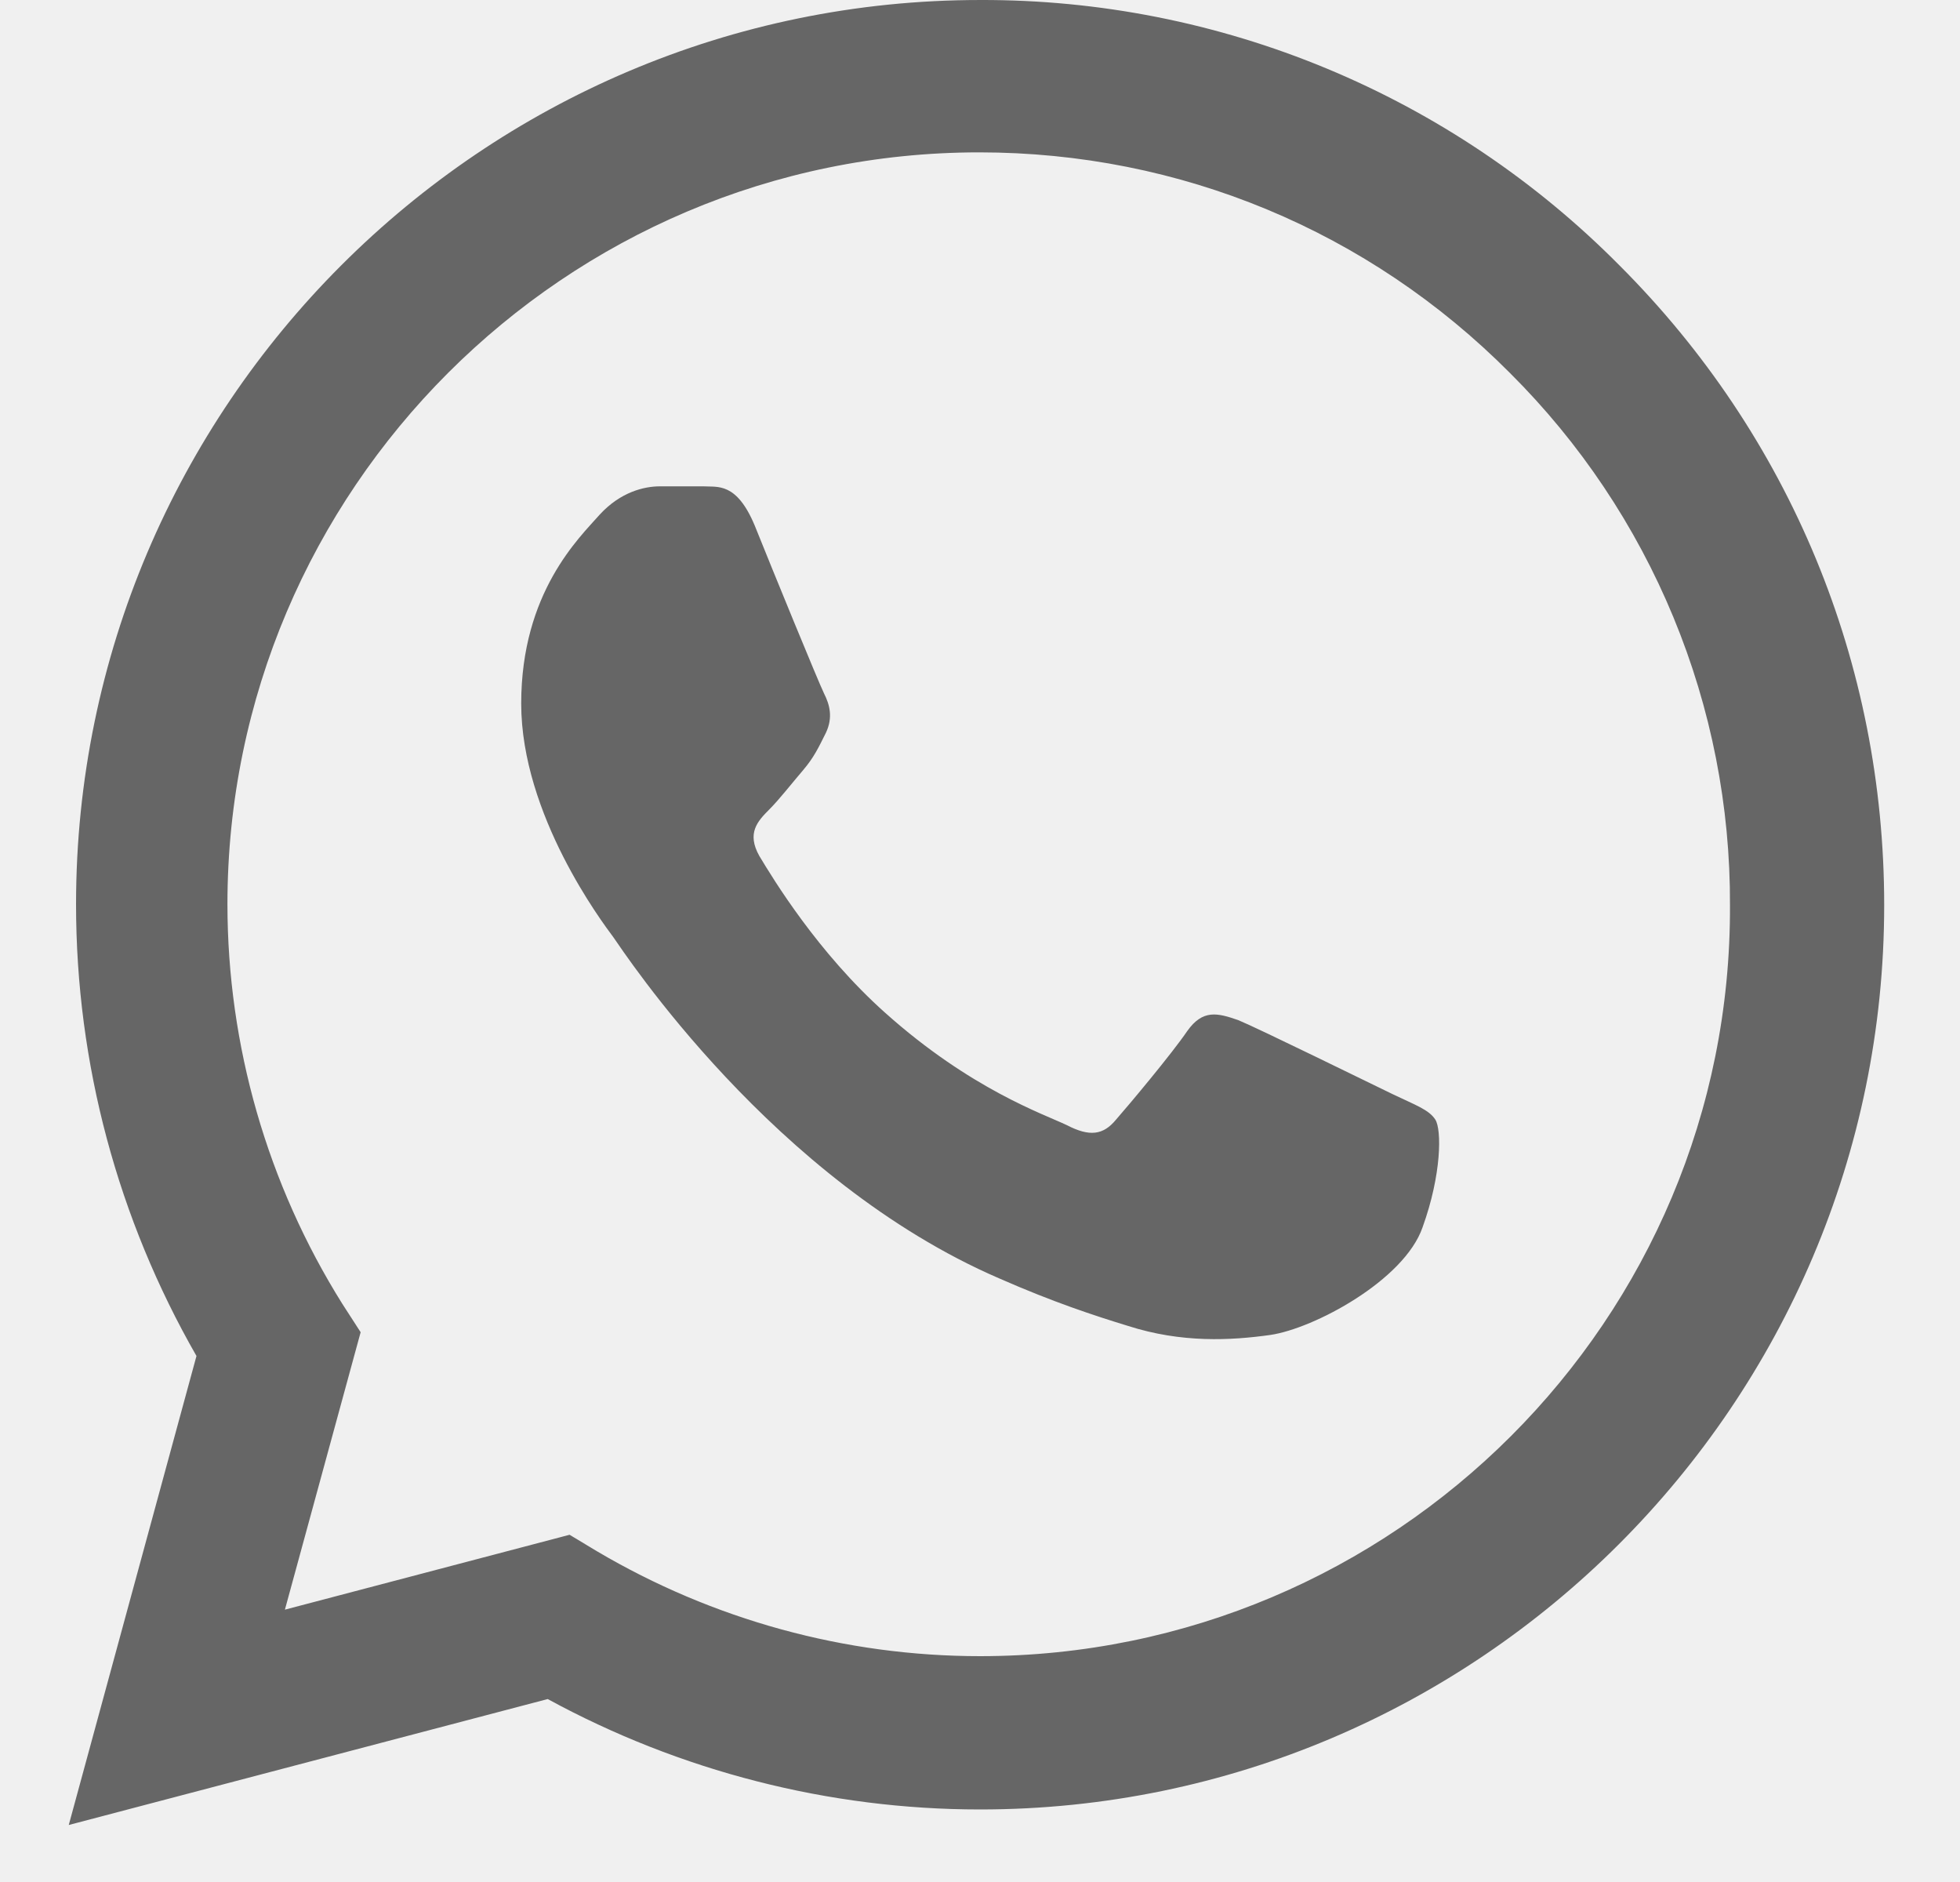
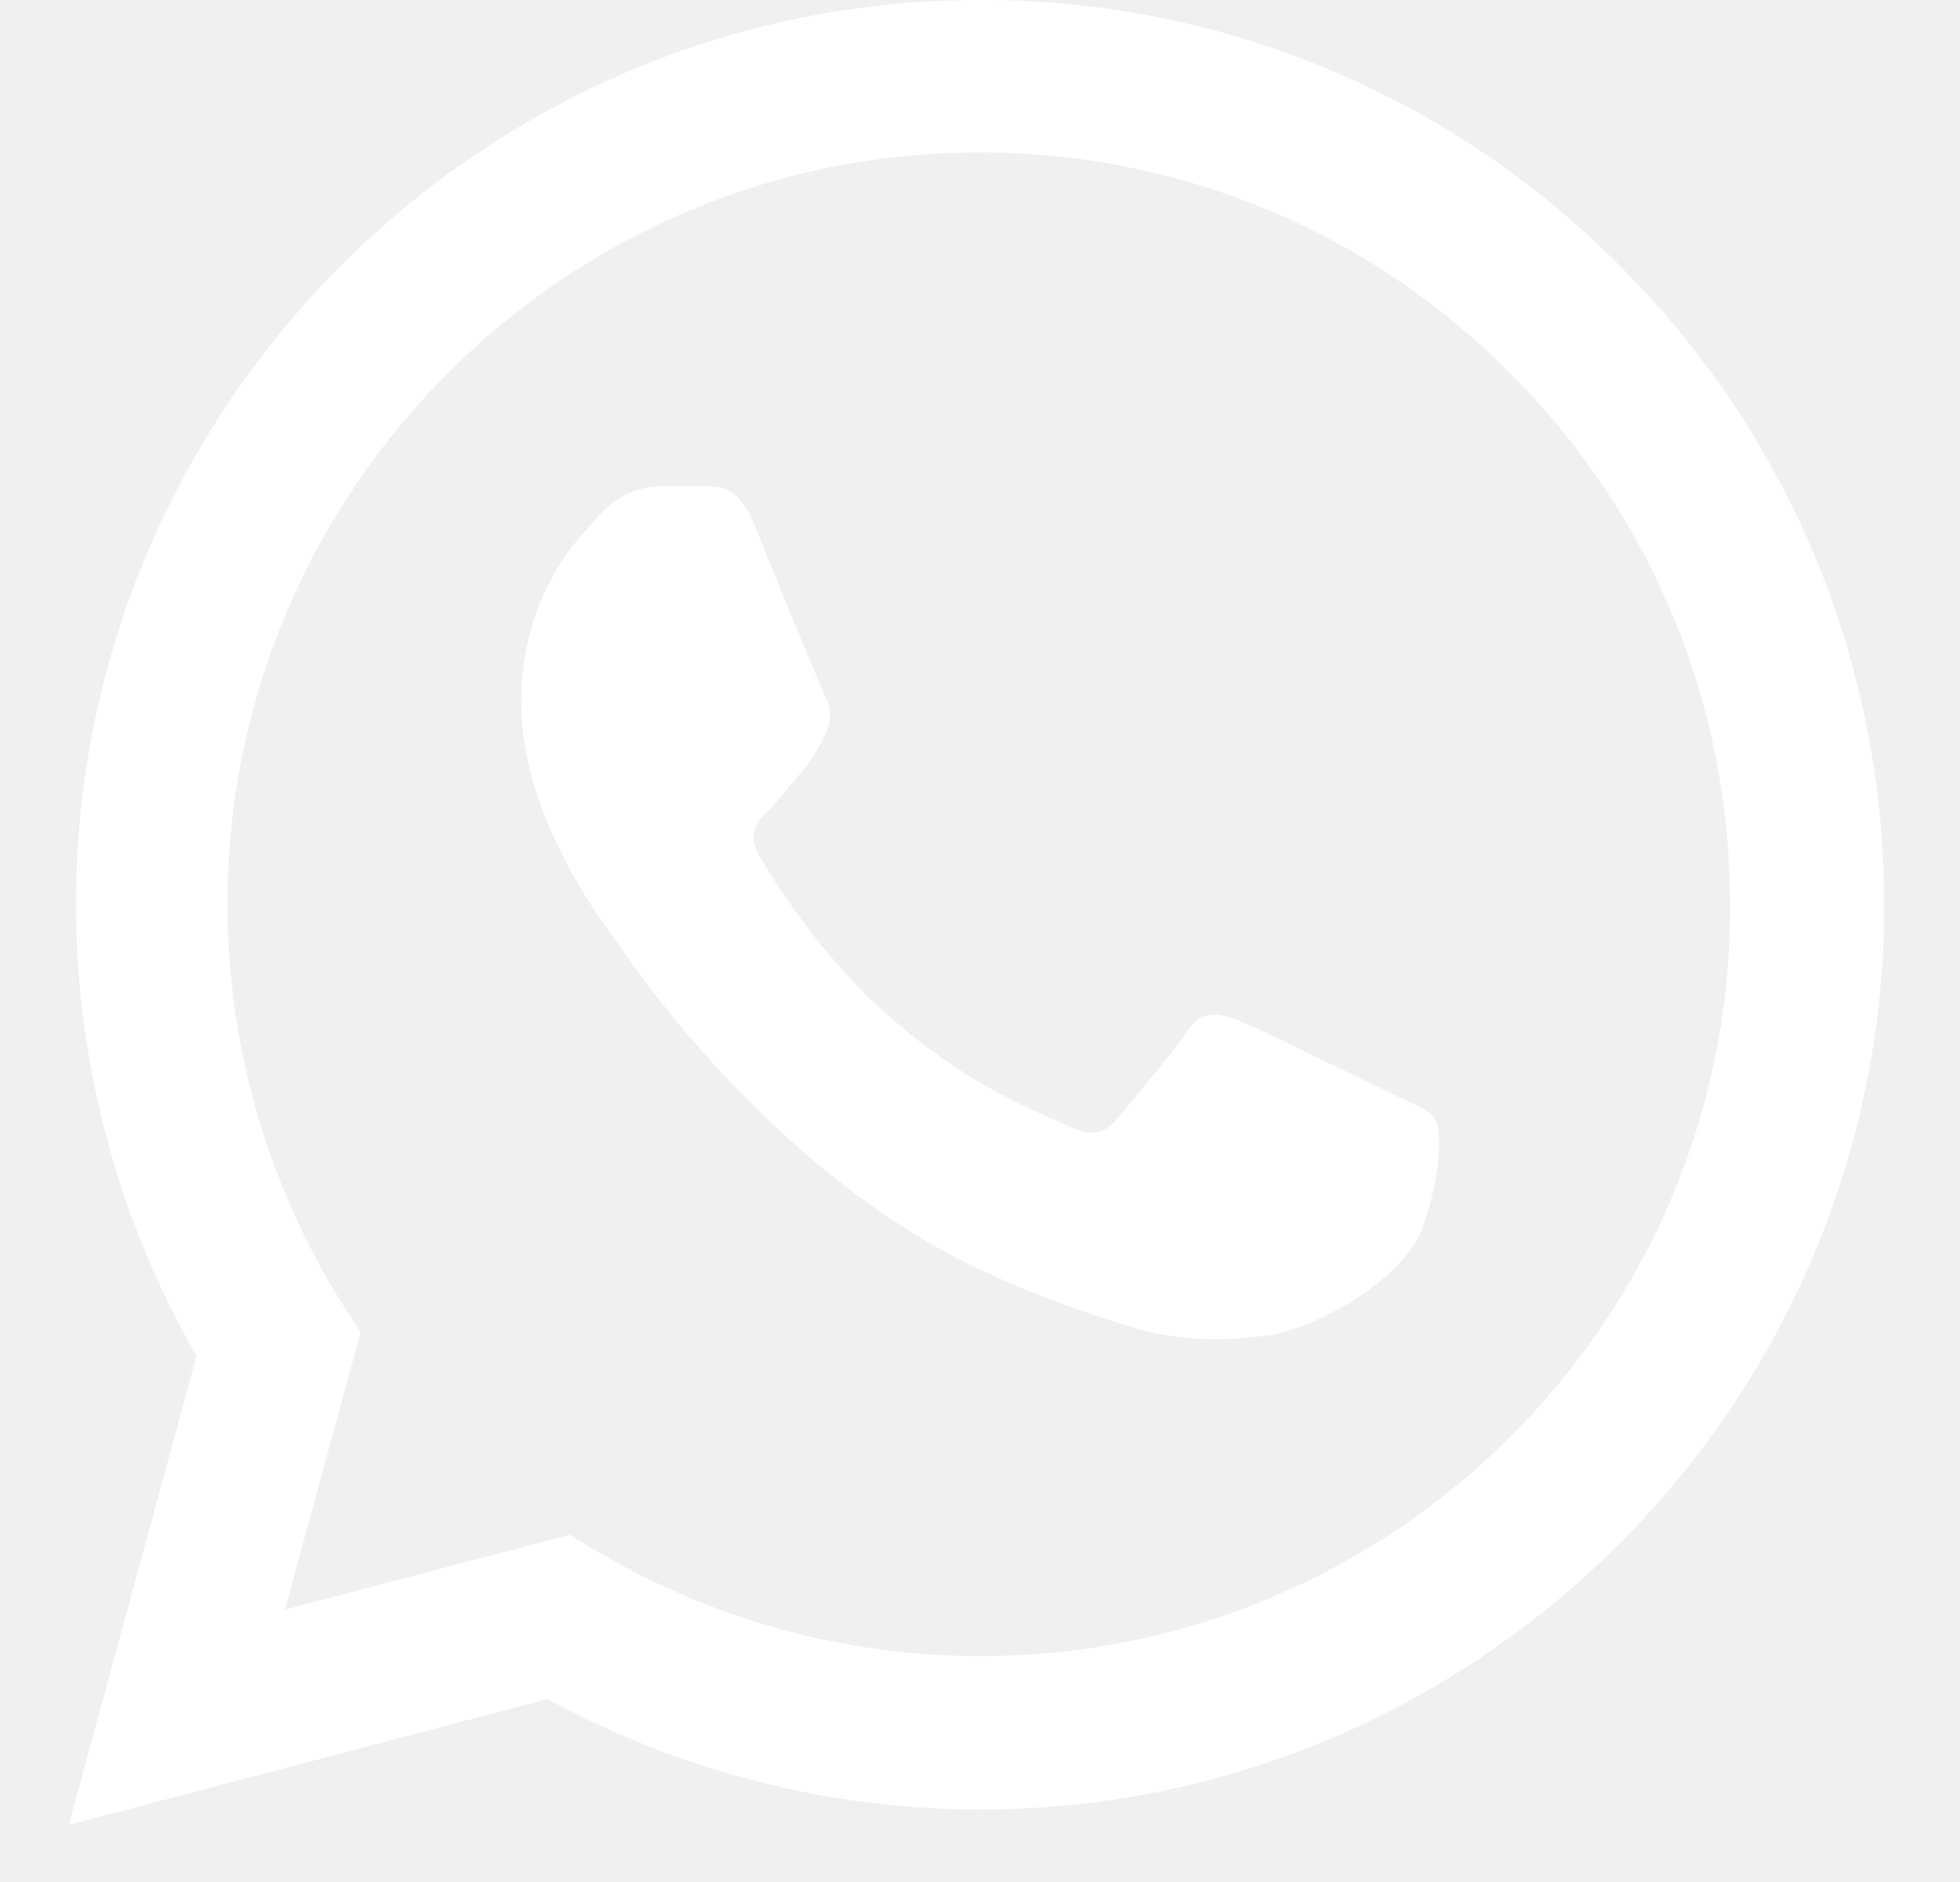
<svg xmlns="http://www.w3.org/2000/svg" width="25" height="24" viewBox="0 0 25 24" fill="none">
-   <path d="M20.658 3.386C19.591 2.309 18.321 1.455 16.92 0.873C15.52 0.292 14.018 -0.005 12.501 6.27142e-05C6.148 6.27142e-05 0.97 5.178 0.97 11.532C0.97 13.568 1.505 15.546 2.506 17.292L0.877 23.273L6.986 21.667C8.673 22.586 10.57 23.075 12.501 23.075C18.855 23.075 24.033 17.897 24.033 11.543C24.033 8.46 22.834 5.562 20.658 3.386ZM12.501 21.12C10.779 21.12 9.092 20.655 7.614 19.782L7.265 19.572L3.634 20.527L4.6 16.989L4.367 16.628C3.41 15.101 2.902 13.335 2.901 11.532C2.901 6.249 7.207 1.943 12.49 1.943C15.05 1.943 17.458 2.944 19.262 4.759C20.155 5.648 20.863 6.706 21.344 7.87C21.826 9.035 22.071 10.283 22.066 11.543C22.09 16.826 17.784 21.12 12.501 21.12ZM17.761 13.952C17.47 13.812 16.05 13.114 15.794 13.009C15.527 12.916 15.341 12.87 15.143 13.149C14.945 13.44 14.398 14.092 14.235 14.278C14.072 14.476 13.898 14.499 13.607 14.348C13.316 14.208 12.385 13.894 11.291 12.916C10.43 12.148 9.86 11.206 9.685 10.915C9.522 10.624 9.662 10.473 9.813 10.322C9.941 10.194 10.104 9.984 10.244 9.821C10.383 9.658 10.442 9.53 10.535 9.344C10.628 9.146 10.581 8.983 10.511 8.844C10.442 8.704 9.86 7.284 9.627 6.703C9.394 6.144 9.15 6.214 8.975 6.202H8.417C8.219 6.202 7.916 6.272 7.649 6.563C7.393 6.854 6.648 7.552 6.648 8.972C6.648 10.391 7.684 11.764 7.823 11.951C7.963 12.148 9.86 15.057 12.746 16.303C13.432 16.605 13.967 16.78 14.386 16.908C15.073 17.129 15.701 17.094 16.202 17.024C16.76 16.943 17.912 16.326 18.145 15.651C18.389 14.976 18.389 14.406 18.308 14.278C18.226 14.15 18.052 14.092 17.761 13.952Z" fill="#666666" />
+   <path d="M20.658 3.386C19.591 2.309 18.321 1.455 16.92 0.873C15.52 0.292 14.018 -0.005 12.501 6.27142e-05C6.148 6.27142e-05 0.97 5.178 0.97 11.532C0.97 13.568 1.505 15.546 2.506 17.292L0.877 23.273L6.986 21.667C8.673 22.586 10.57 23.075 12.501 23.075C18.855 23.075 24.033 17.897 24.033 11.543C24.033 8.46 22.834 5.562 20.658 3.386ZM12.501 21.12C10.779 21.12 9.092 20.655 7.614 19.782L7.265 19.572L3.634 20.527L4.6 16.989L4.367 16.628C3.41 15.101 2.902 13.335 2.901 11.532C2.901 6.249 7.207 1.943 12.49 1.943C15.05 1.943 17.458 2.944 19.262 4.759C20.155 5.648 20.863 6.706 21.344 7.87C21.826 9.035 22.071 10.283 22.066 11.543C22.09 16.826 17.784 21.12 12.501 21.12ZM17.761 13.952C17.47 13.812 16.05 13.114 15.794 13.009C15.527 12.916 15.341 12.87 15.143 13.149C14.945 13.44 14.398 14.092 14.235 14.278C14.072 14.476 13.898 14.499 13.607 14.348C13.316 14.208 12.385 13.894 11.291 12.916C10.43 12.148 9.86 11.206 9.685 10.915C9.522 10.624 9.662 10.473 9.813 10.322C9.941 10.194 10.104 9.984 10.244 9.821C10.383 9.658 10.442 9.53 10.535 9.344C10.628 9.146 10.581 8.983 10.511 8.844C10.442 8.704 9.86 7.284 9.627 6.703C9.394 6.144 9.15 6.214 8.975 6.202H8.417C8.219 6.202 7.916 6.272 7.649 6.563C7.393 6.854 6.648 7.552 6.648 8.972C6.648 10.391 7.684 11.764 7.823 11.951C7.963 12.148 9.86 15.057 12.746 16.303C13.432 16.605 13.967 16.78 14.386 16.908C15.073 17.129 15.701 17.094 16.202 17.024C16.76 16.943 17.912 16.326 18.145 15.651C18.389 14.976 18.389 14.406 18.308 14.278C18.226 14.15 18.052 14.092 17.761 13.952Z" fill="#fff" />
</svg>
